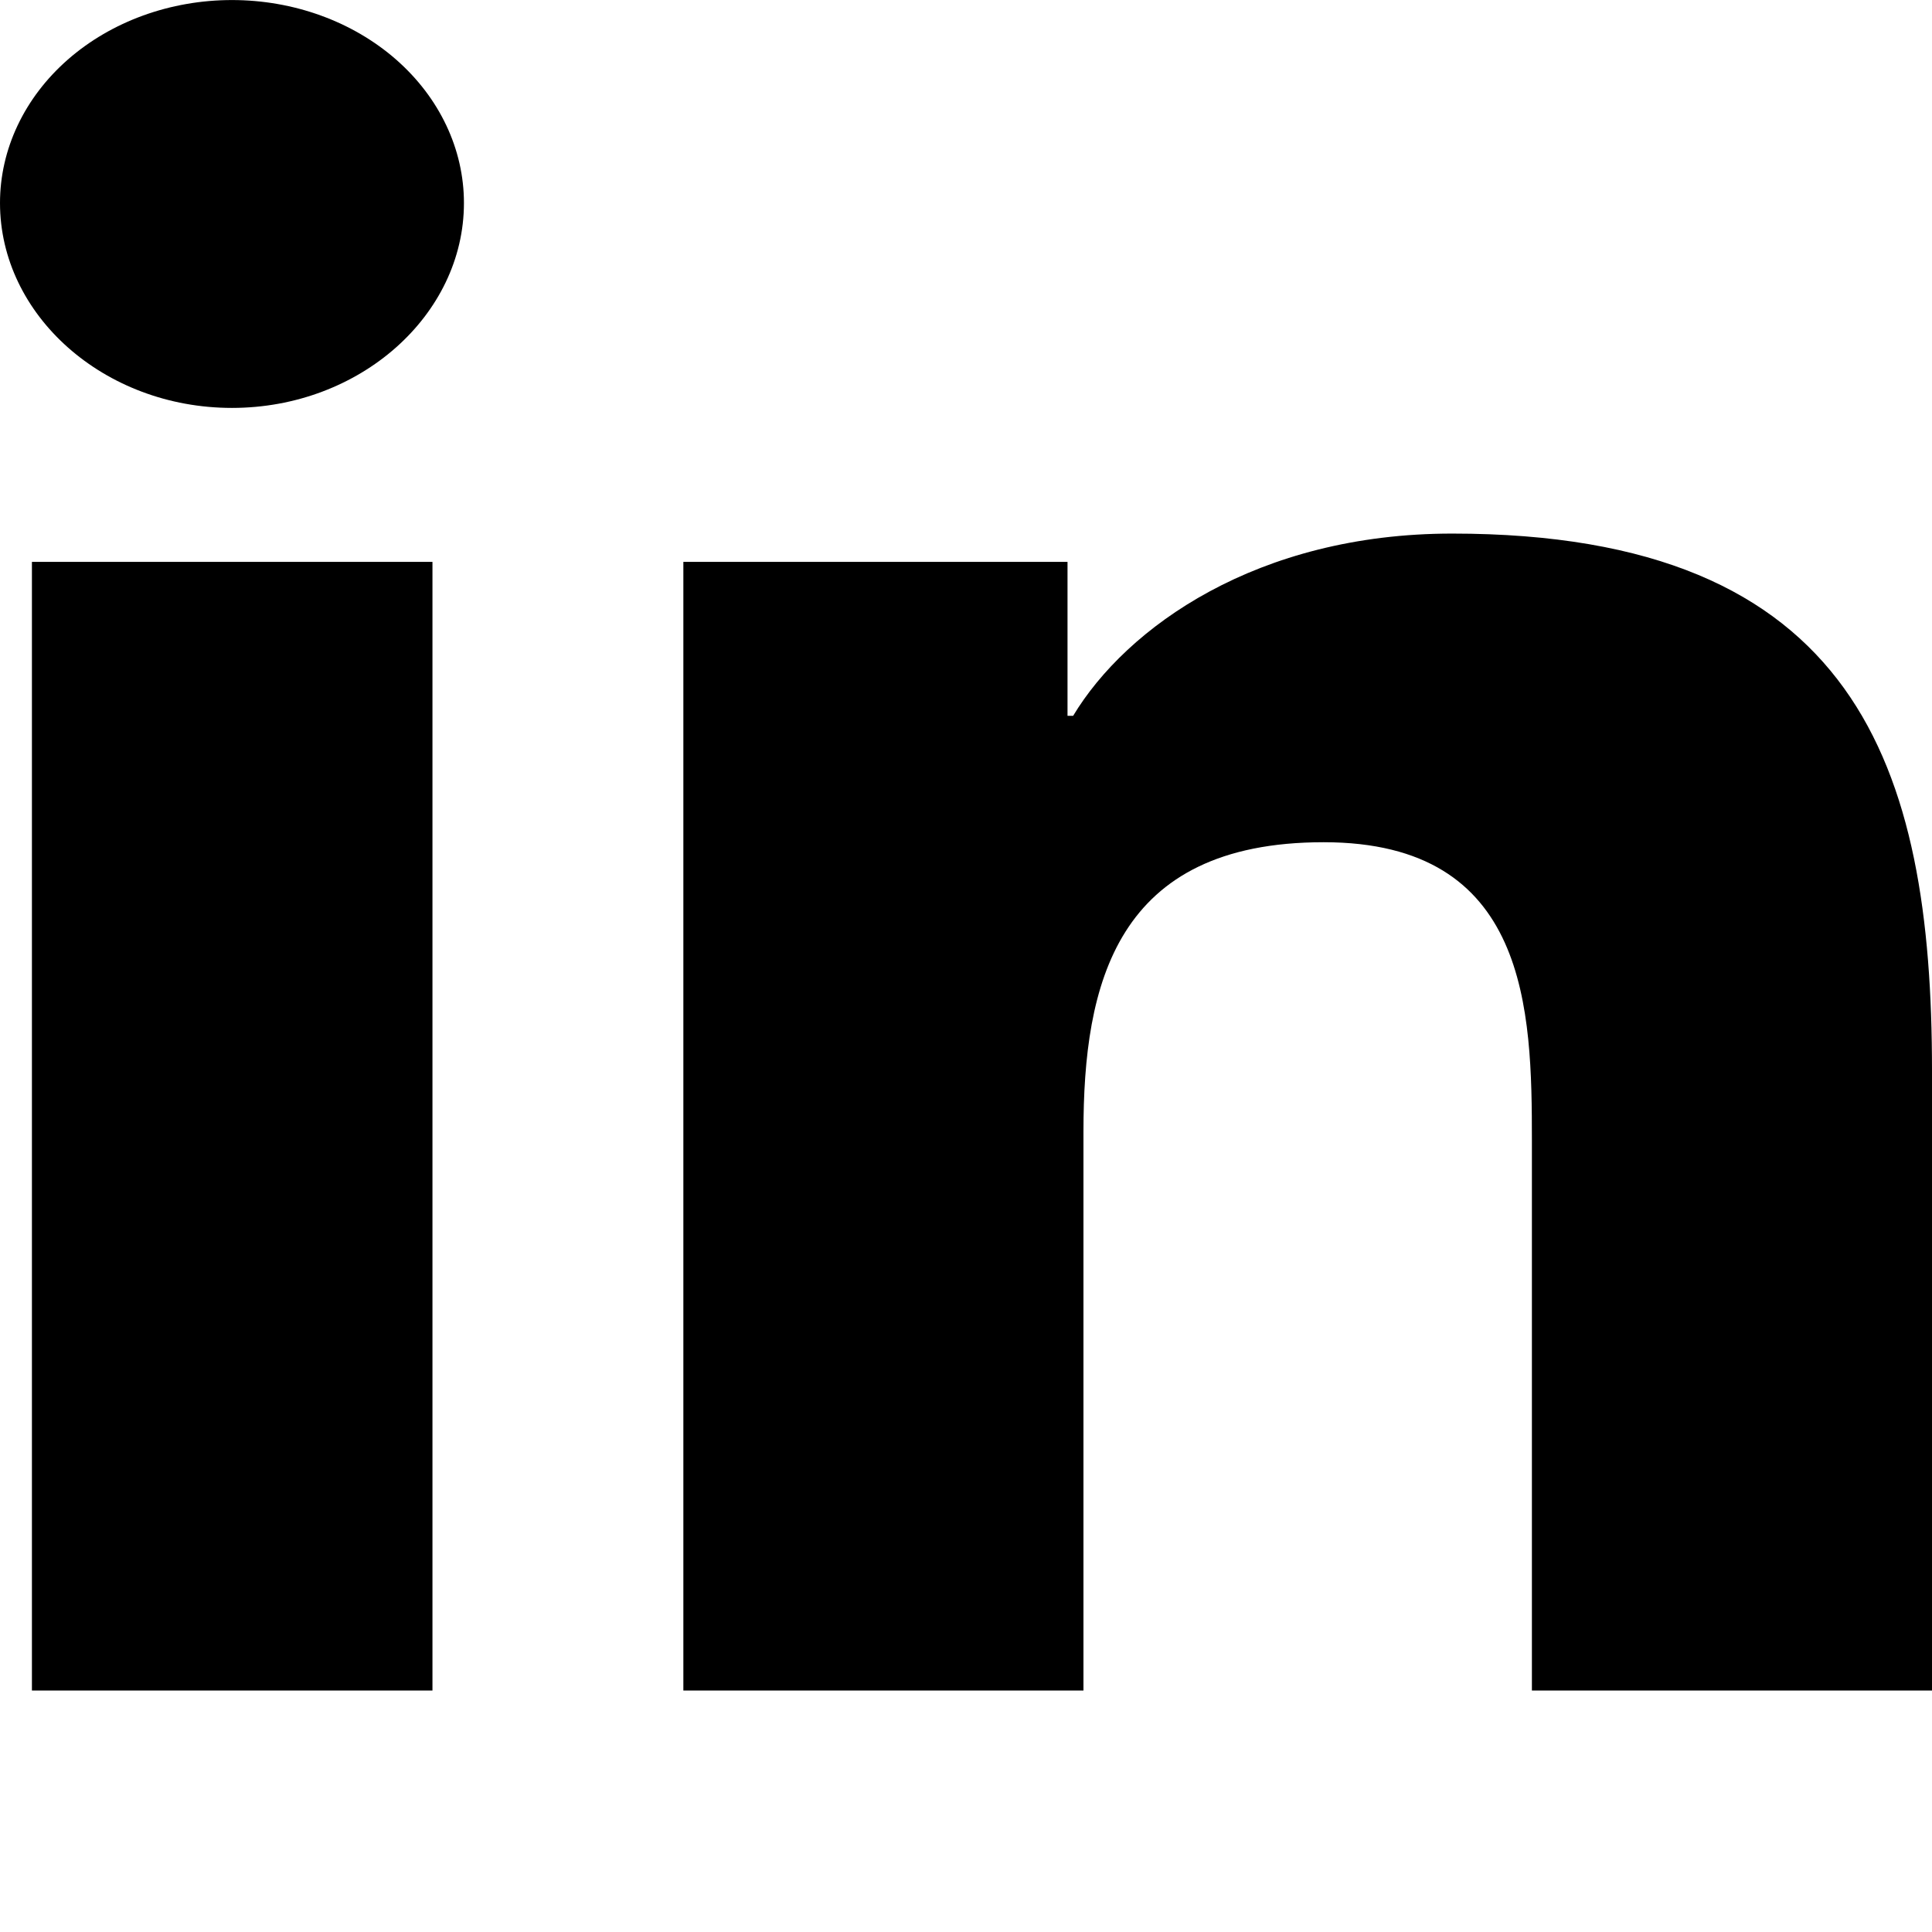
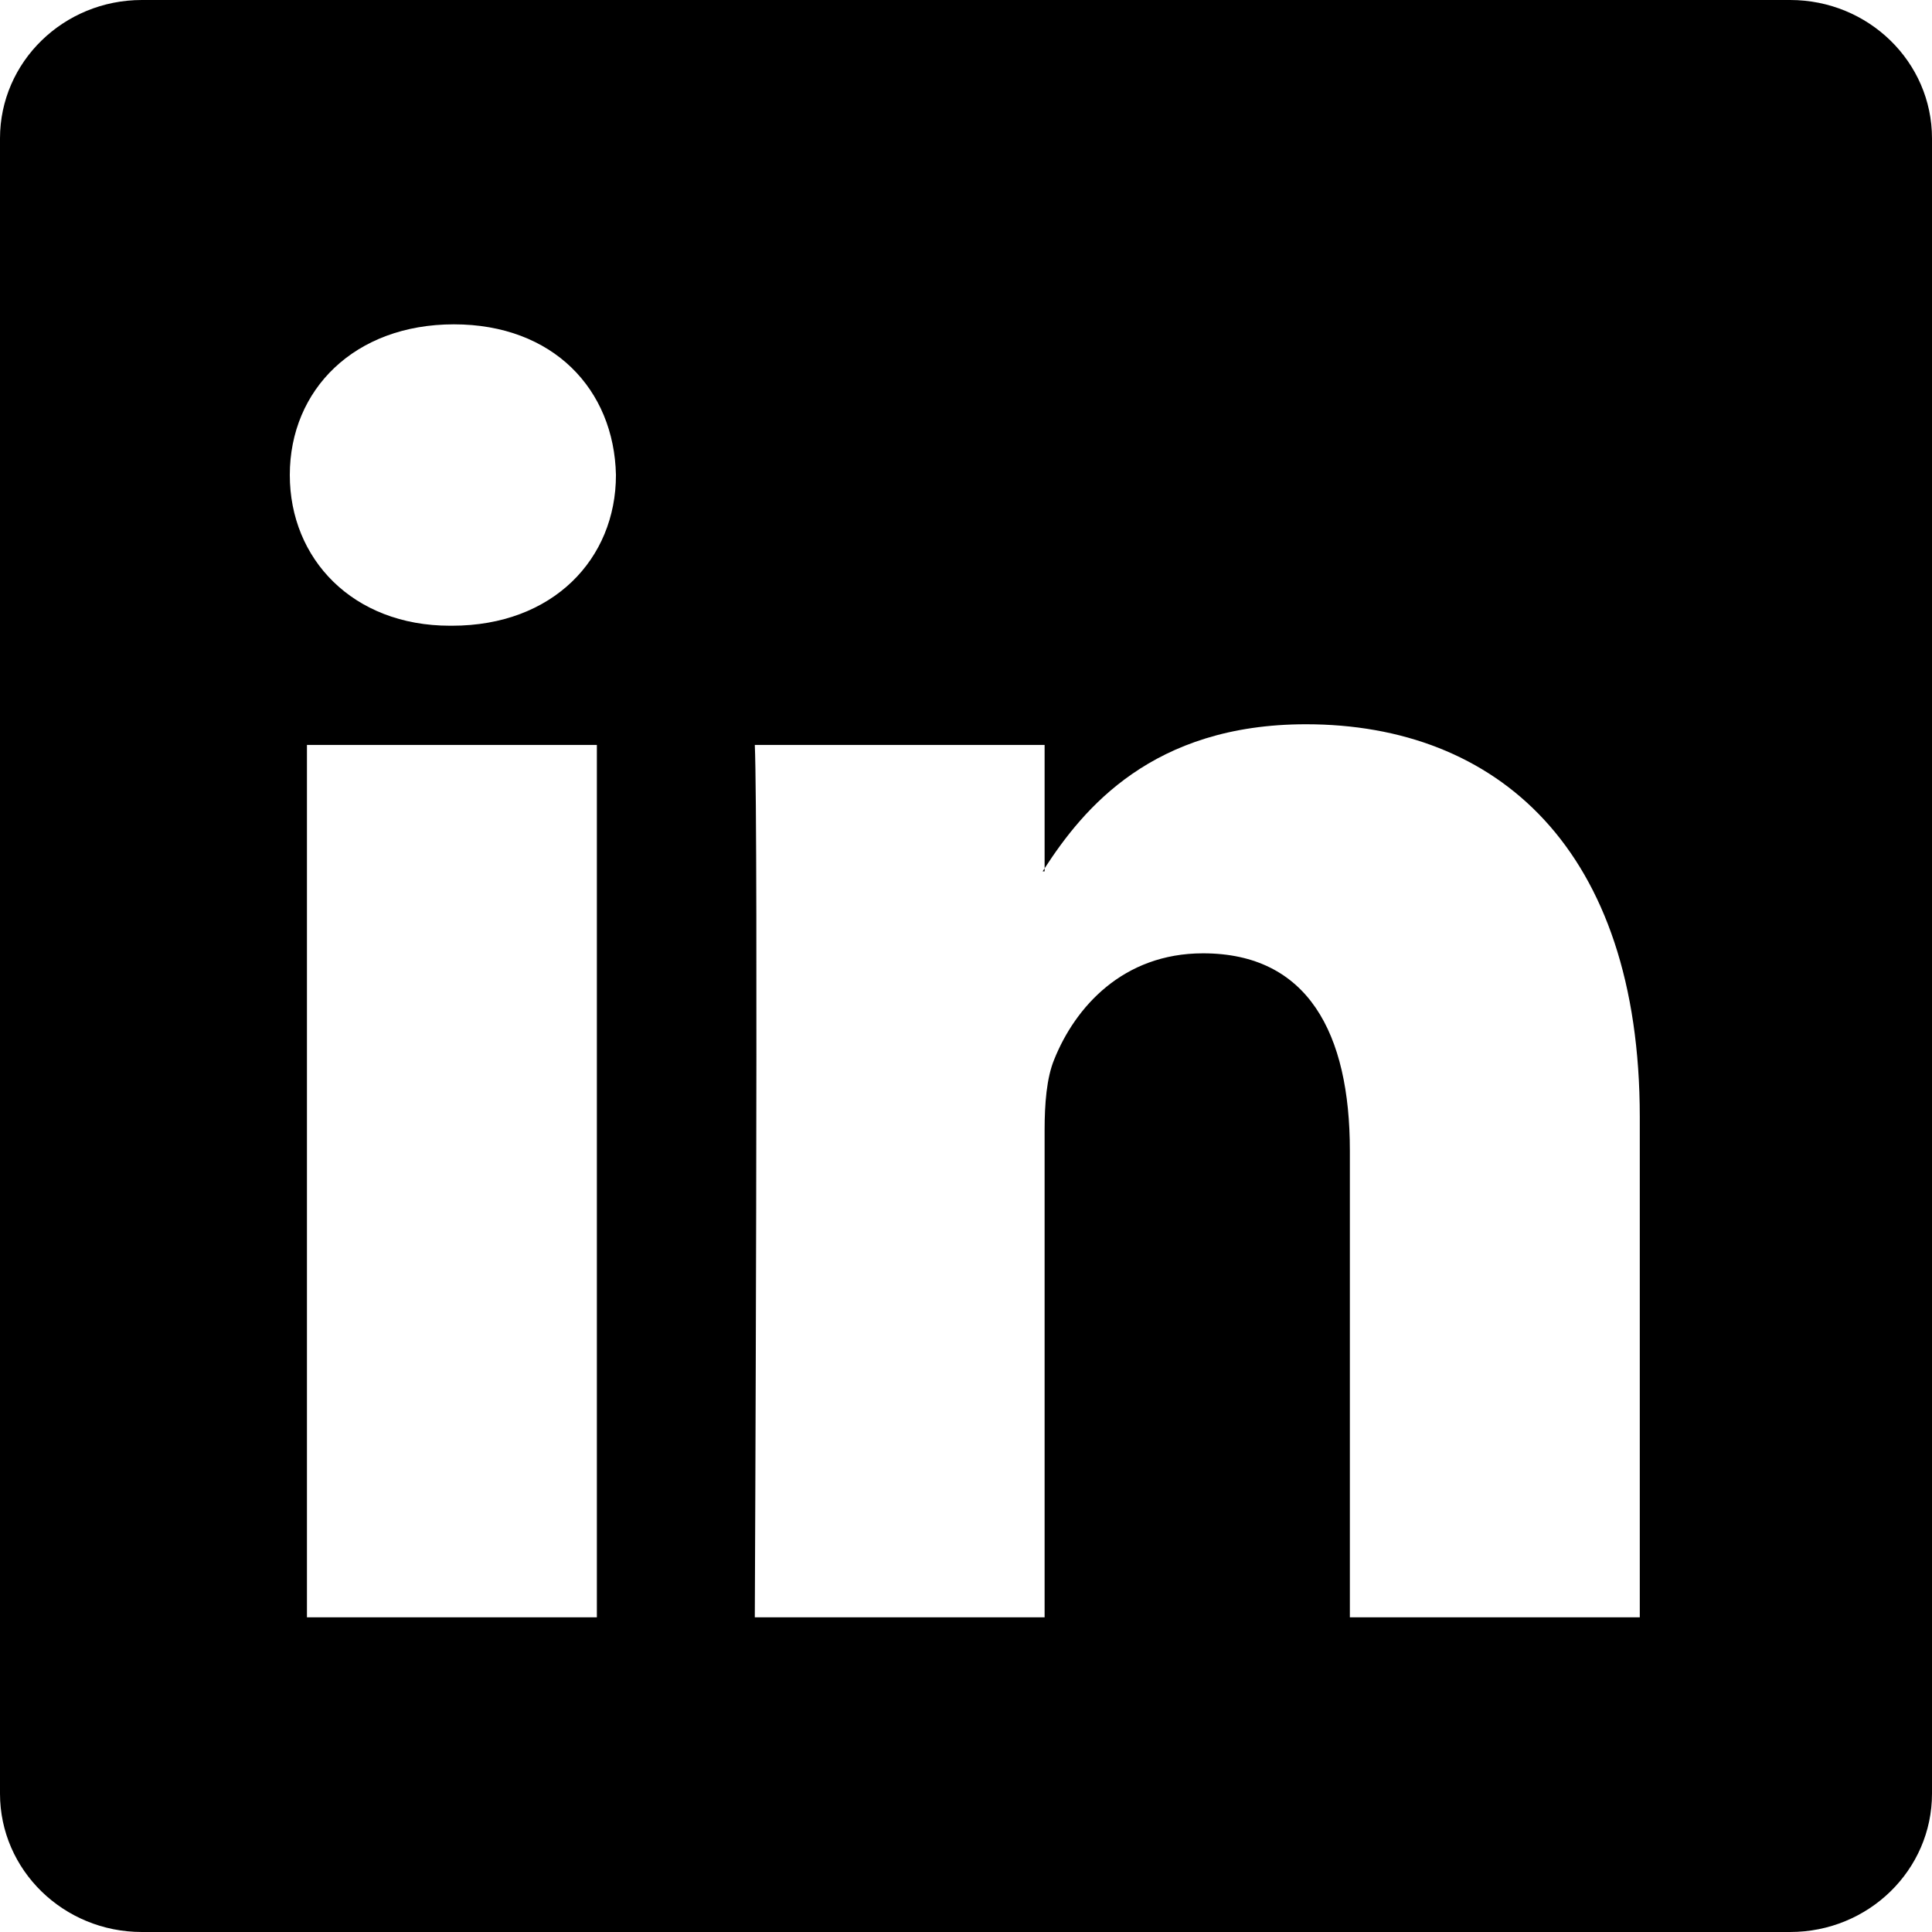
- <svg xmlns="http://www.w3.org/2000/svg" width="44" height="44" viewBox="0 0 44 44" fill="none">
-   <path d="M9.849 38.5H0.727V12.796H9.849V38.5ZM5.283 9.29C2.366 9.29 0 7.176 0 4.623C2.08784e-08 3.397 0.557 2.222 1.547 1.355C2.538 0.488 3.882 0.001 5.283 0.001C6.684 0.001 8.028 0.488 9.019 1.355C10.009 2.222 10.566 3.397 10.566 4.623C10.566 7.176 8.199 9.29 5.283 9.29ZM43.99 38.5H34.888V25.987C34.888 23.005 34.819 19.181 30.145 19.181C25.402 19.181 24.675 22.421 24.675 25.773V38.5H15.563V12.796H24.312V16.302H24.44C25.657 14.283 28.632 12.152 33.071 12.152C42.303 12.152 44 17.471 44 24.38V38.5H43.99Z" fill="black" />
+ <svg xmlns="http://www.w3.org/2000/svg" width="16" height="16" fill="currentColor" class="bi bi-linkedin" viewBox="0 0 16 16">
+   <path d="M0 1.146C0 .513.526 0 1.175 0h13.65C15.474 0 16 .513 16 1.146v13.708c0 .633-.526 1.146-1.175 1.146H1.175C.526 16 0 15.487 0 14.854V1.146zm4.943 12.248V6.169H2.542v7.225h2.401zm-1.2-8.212c.837 0 1.358-.554 1.358-1.248-.015-.709-.52-1.248-1.342-1.248-.822 0-1.359.54-1.359 1.248 0 .694.521 1.248 1.327 1.248h.016zm4.908 8.212V9.359c0-.216.016-.432.08-.586.173-.431.568-.878 1.232-.878.869 0 1.216.662 1.216 1.634v3.865h2.401V9.25c0-2.22-1.184-3.252-2.764-3.252-1.274 0-1.845.7-2.165 1.193v.025h-.016a5.54 5.54 0 0 1 .016-.025V6.169h-2.4c.03.678 0 7.225 0 7.225h2.4z" />
</svg>
